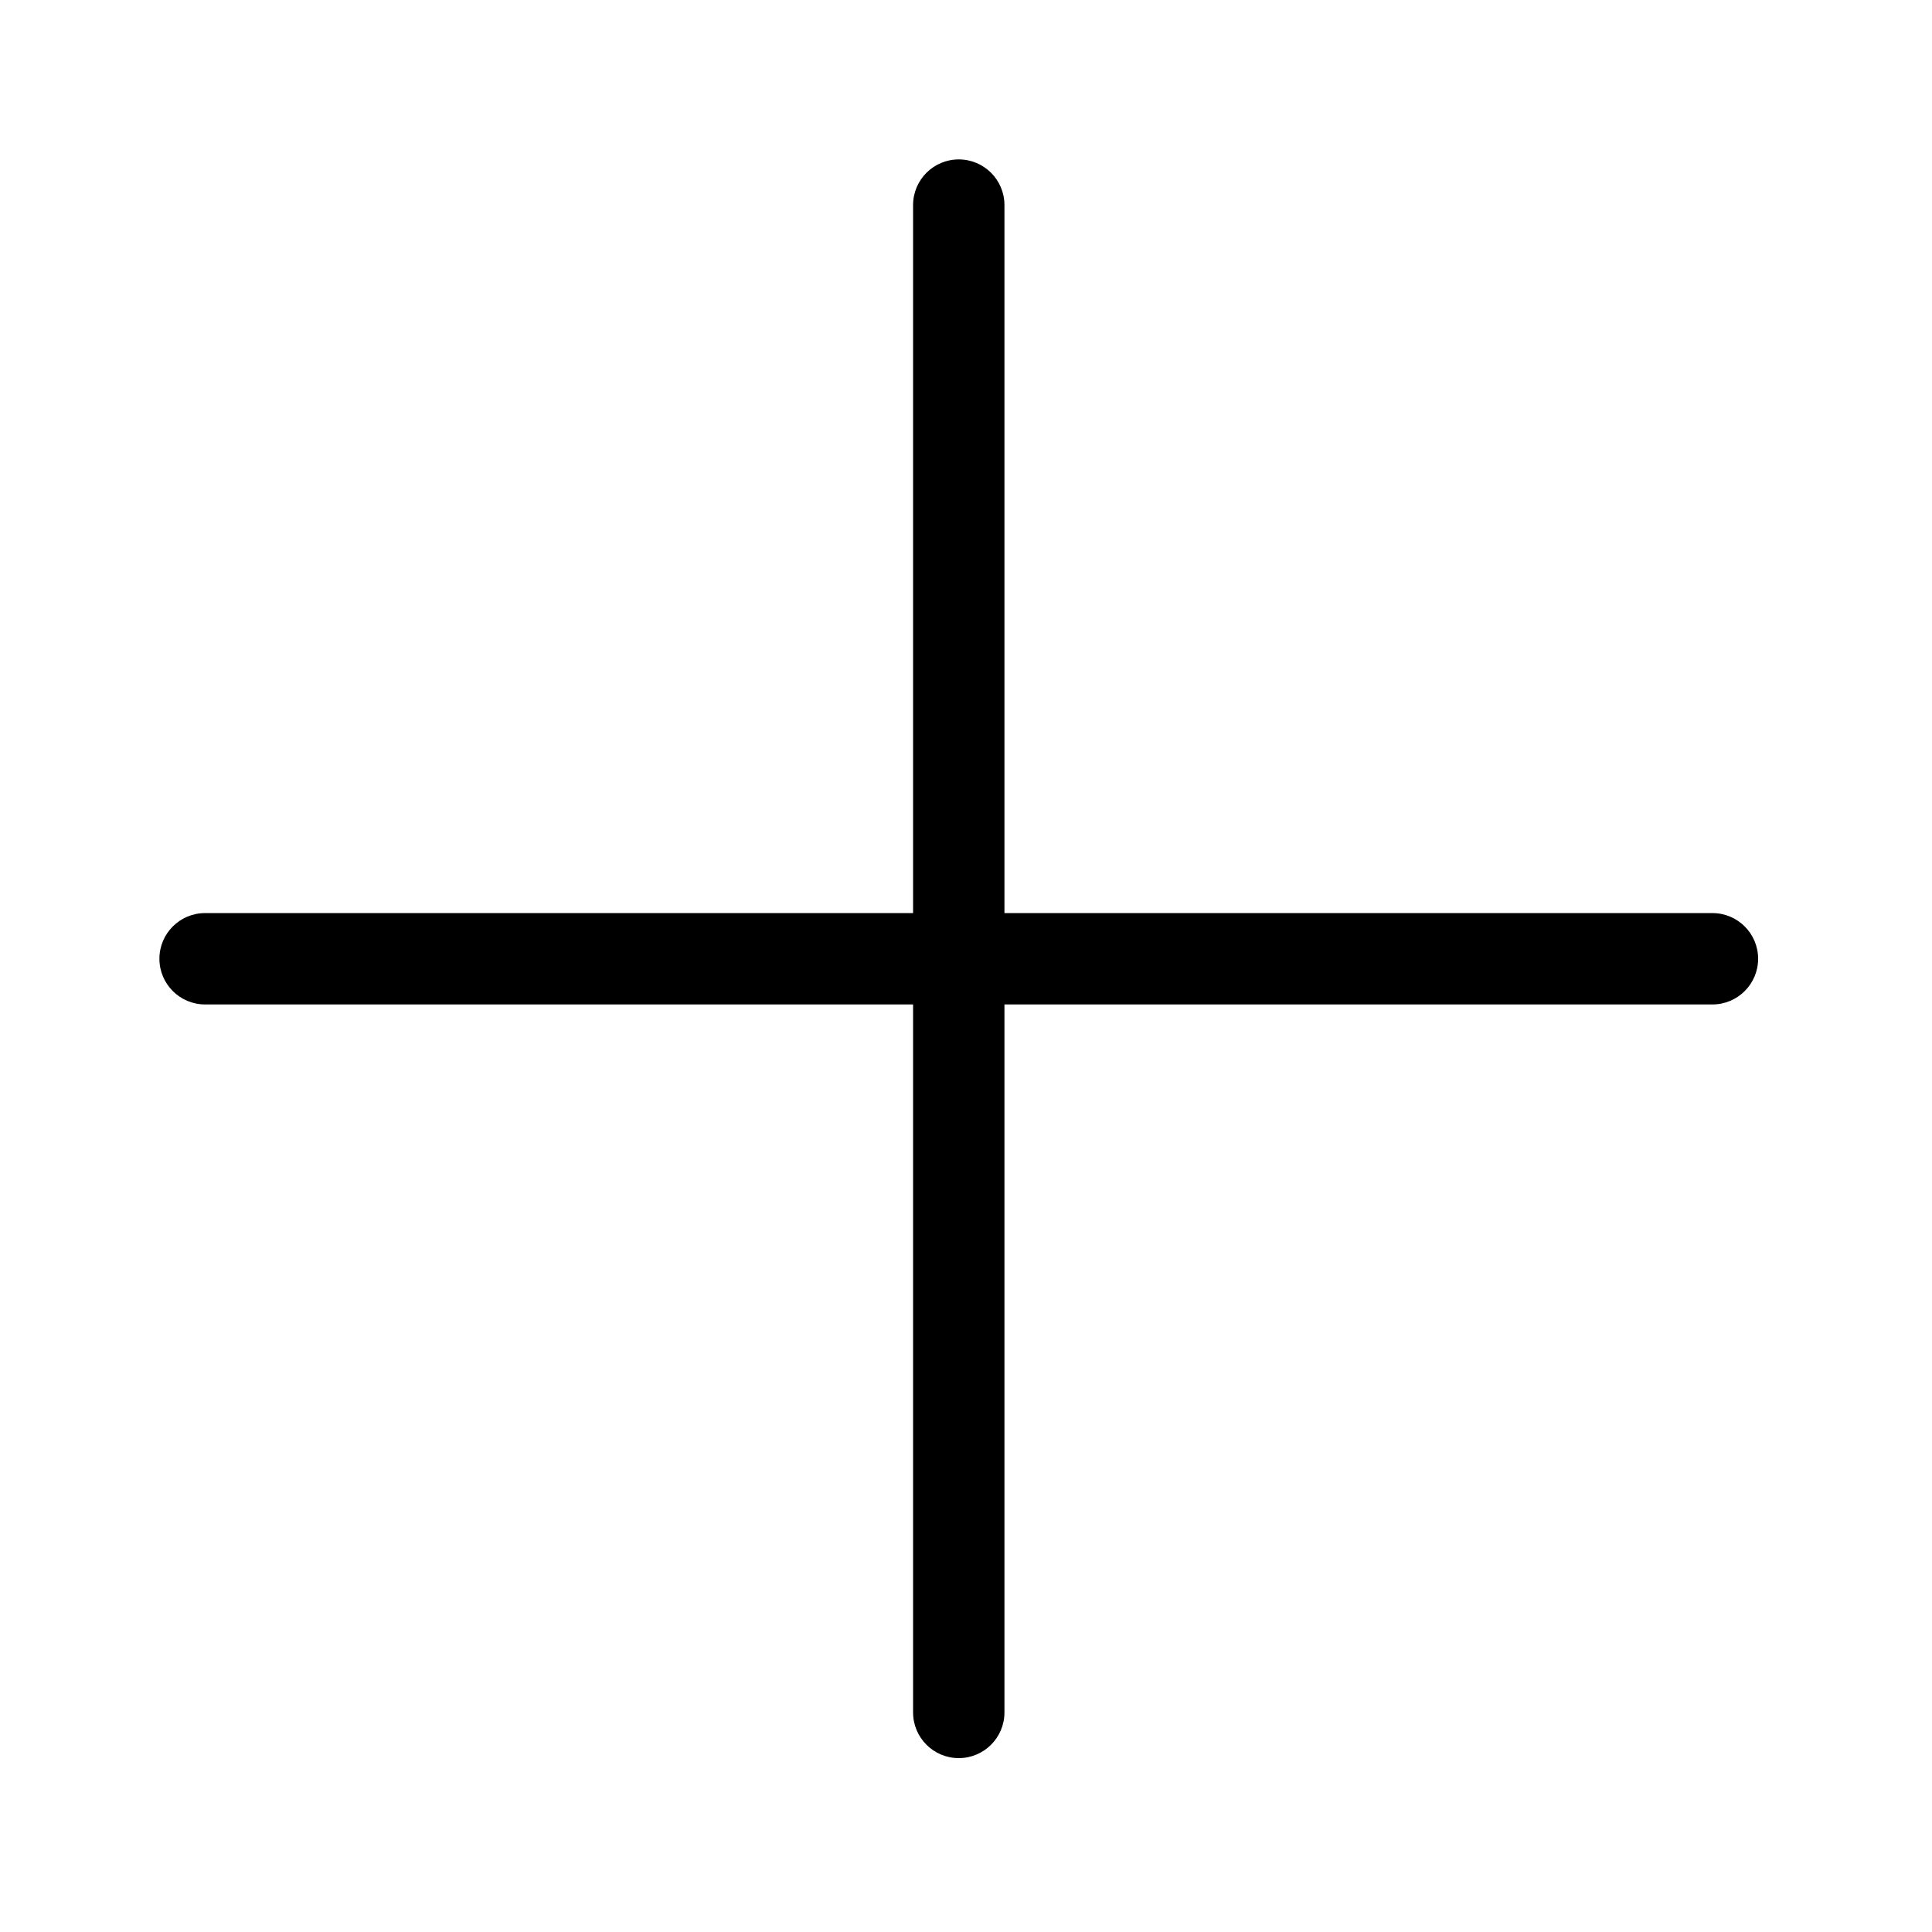
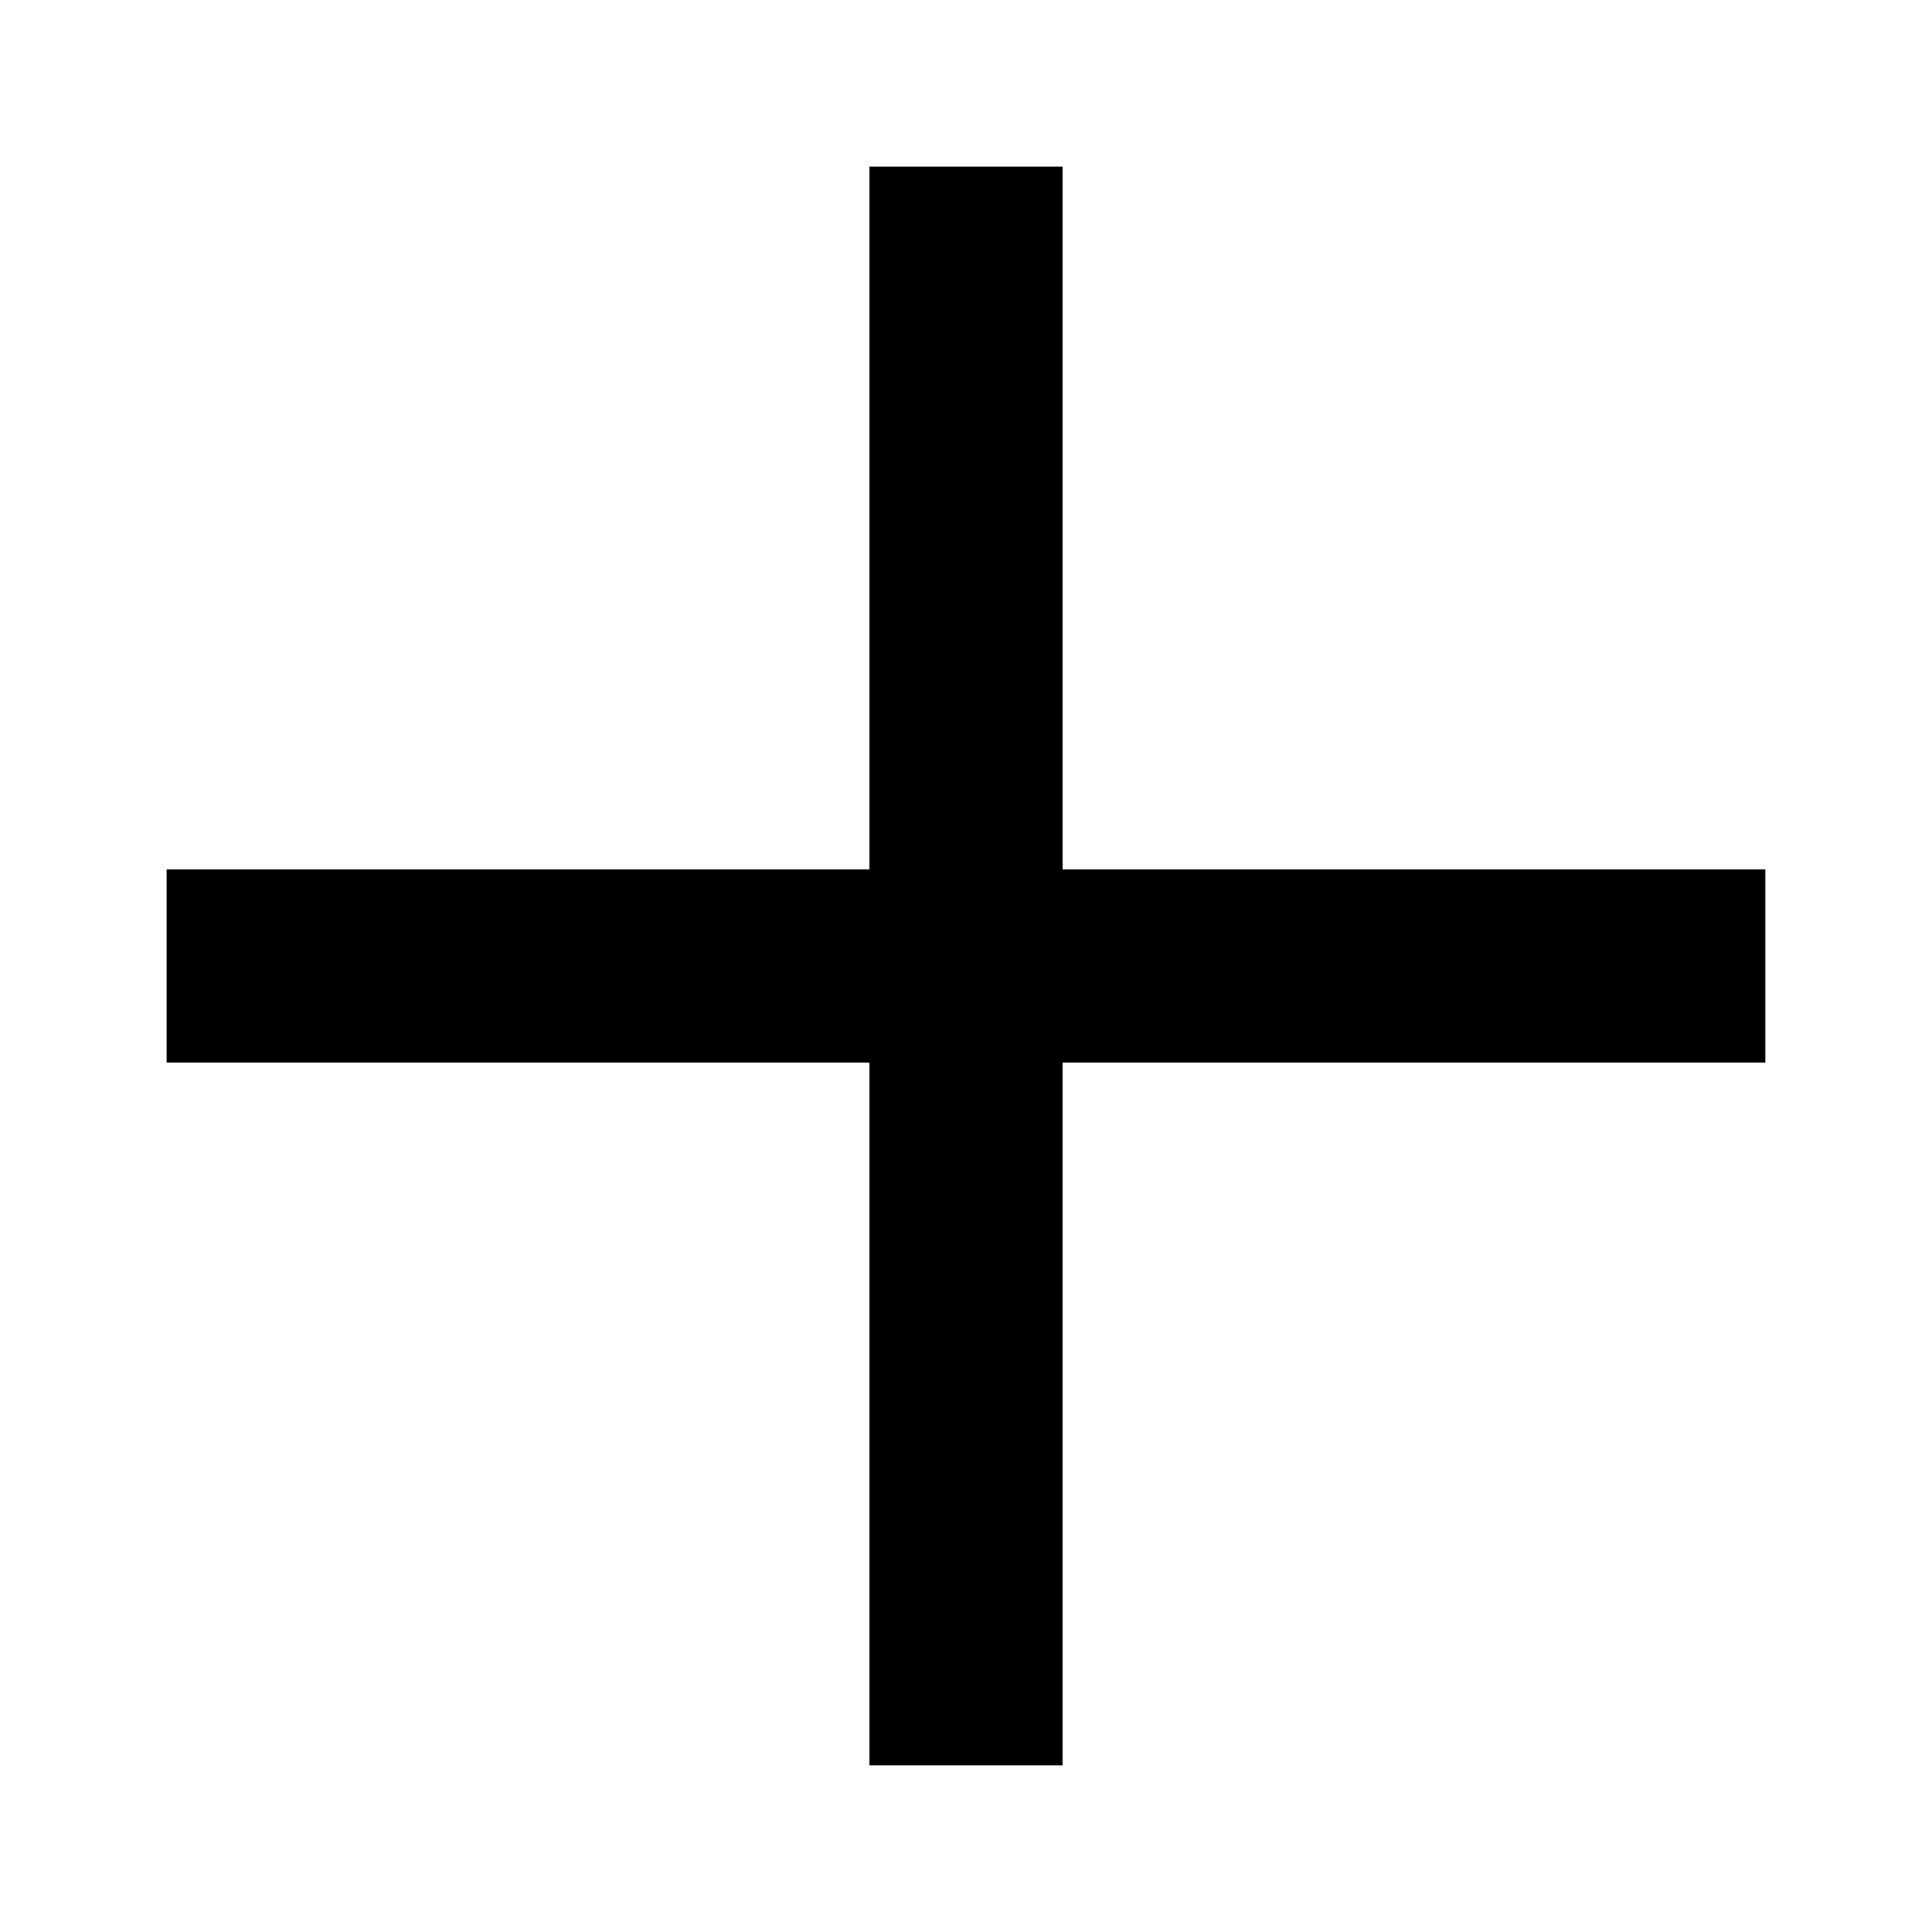
<svg xmlns="http://www.w3.org/2000/svg" style="isolation:isolate" viewBox="0 0 100 100" width="100pt" height="100pt">
  <defs>
-     <clipPath id="_clipPath_YTDn1G9sywlSNvzRDuPhFO2TnucriZYB">
+     <clipPath id="_clipPath_KVCquwcTT85jFWwclPE91pLFownqG3s5">
      <rect width="100" height="100" />
    </clipPath>
  </defs>
-   <g clip-path="url(#_clipPath_YTDn1G9sywlSNvzRDuPhFO2TnucriZYB)">
-     <g>
+   <g clip-path="url(#_clipPath_KVCquwcTT85jFWwclPE91pLFownqG3s5)">
+     <clipPath id="_clipPath_YyTXrpK95v6sViaJpM6zPrzWj7XIB47e">
+       <rect x="0" y="0" width="100" height="100" transform="matrix(1,0,0,1,0,0)" fill="rgb(255,255,255)" />
+     </clipPath>
+     <g clip-path="url(#_clipPath_YyTXrpK95v6sViaJpM6zPrzWj7XIB47e)">
      <g>
-         <path d=" M 49.625 8.251 C 48.32 8.251 47.261 9.309 47.261 10.615 L 47.261 47.261 L 10.615 47.261 C 9.309 47.261 8.251 48.32 8.251 49.625 C 8.251 50.931 9.309 51.99 10.615 51.99 L 47.261 51.99 L 47.261 88.636 C 47.261 89.942 48.32 91 49.625 91 C 50.931 91 51.99 89.942 51.99 88.636 L 51.99 51.99 L 88.636 51.99 C 89.942 51.99 91 50.931 91 49.625 C 91 48.32 89.942 47.261 88.636 47.261 L 51.99 47.261 L 51.99 10.615 C 51.99 9.309 50.931 8.251 49.625 8.251 Z " fill="rgb(0,0,0)" />
+         <g>
+           <g>
+             <rect x="8.625" y="45" width="82.749" height="10" transform="matrix(1,0,0,1,0,0)" fill="rgb(0,0,0)" />
+             <rect x="8.625" y="45" width="82.749" height="10" transform="matrix(0,1,-1,0,100,0)" fill="rgb(0,0,0)" />
+           </g>
+         </g>
      </g>
    </g>
  </g>
</svg>
